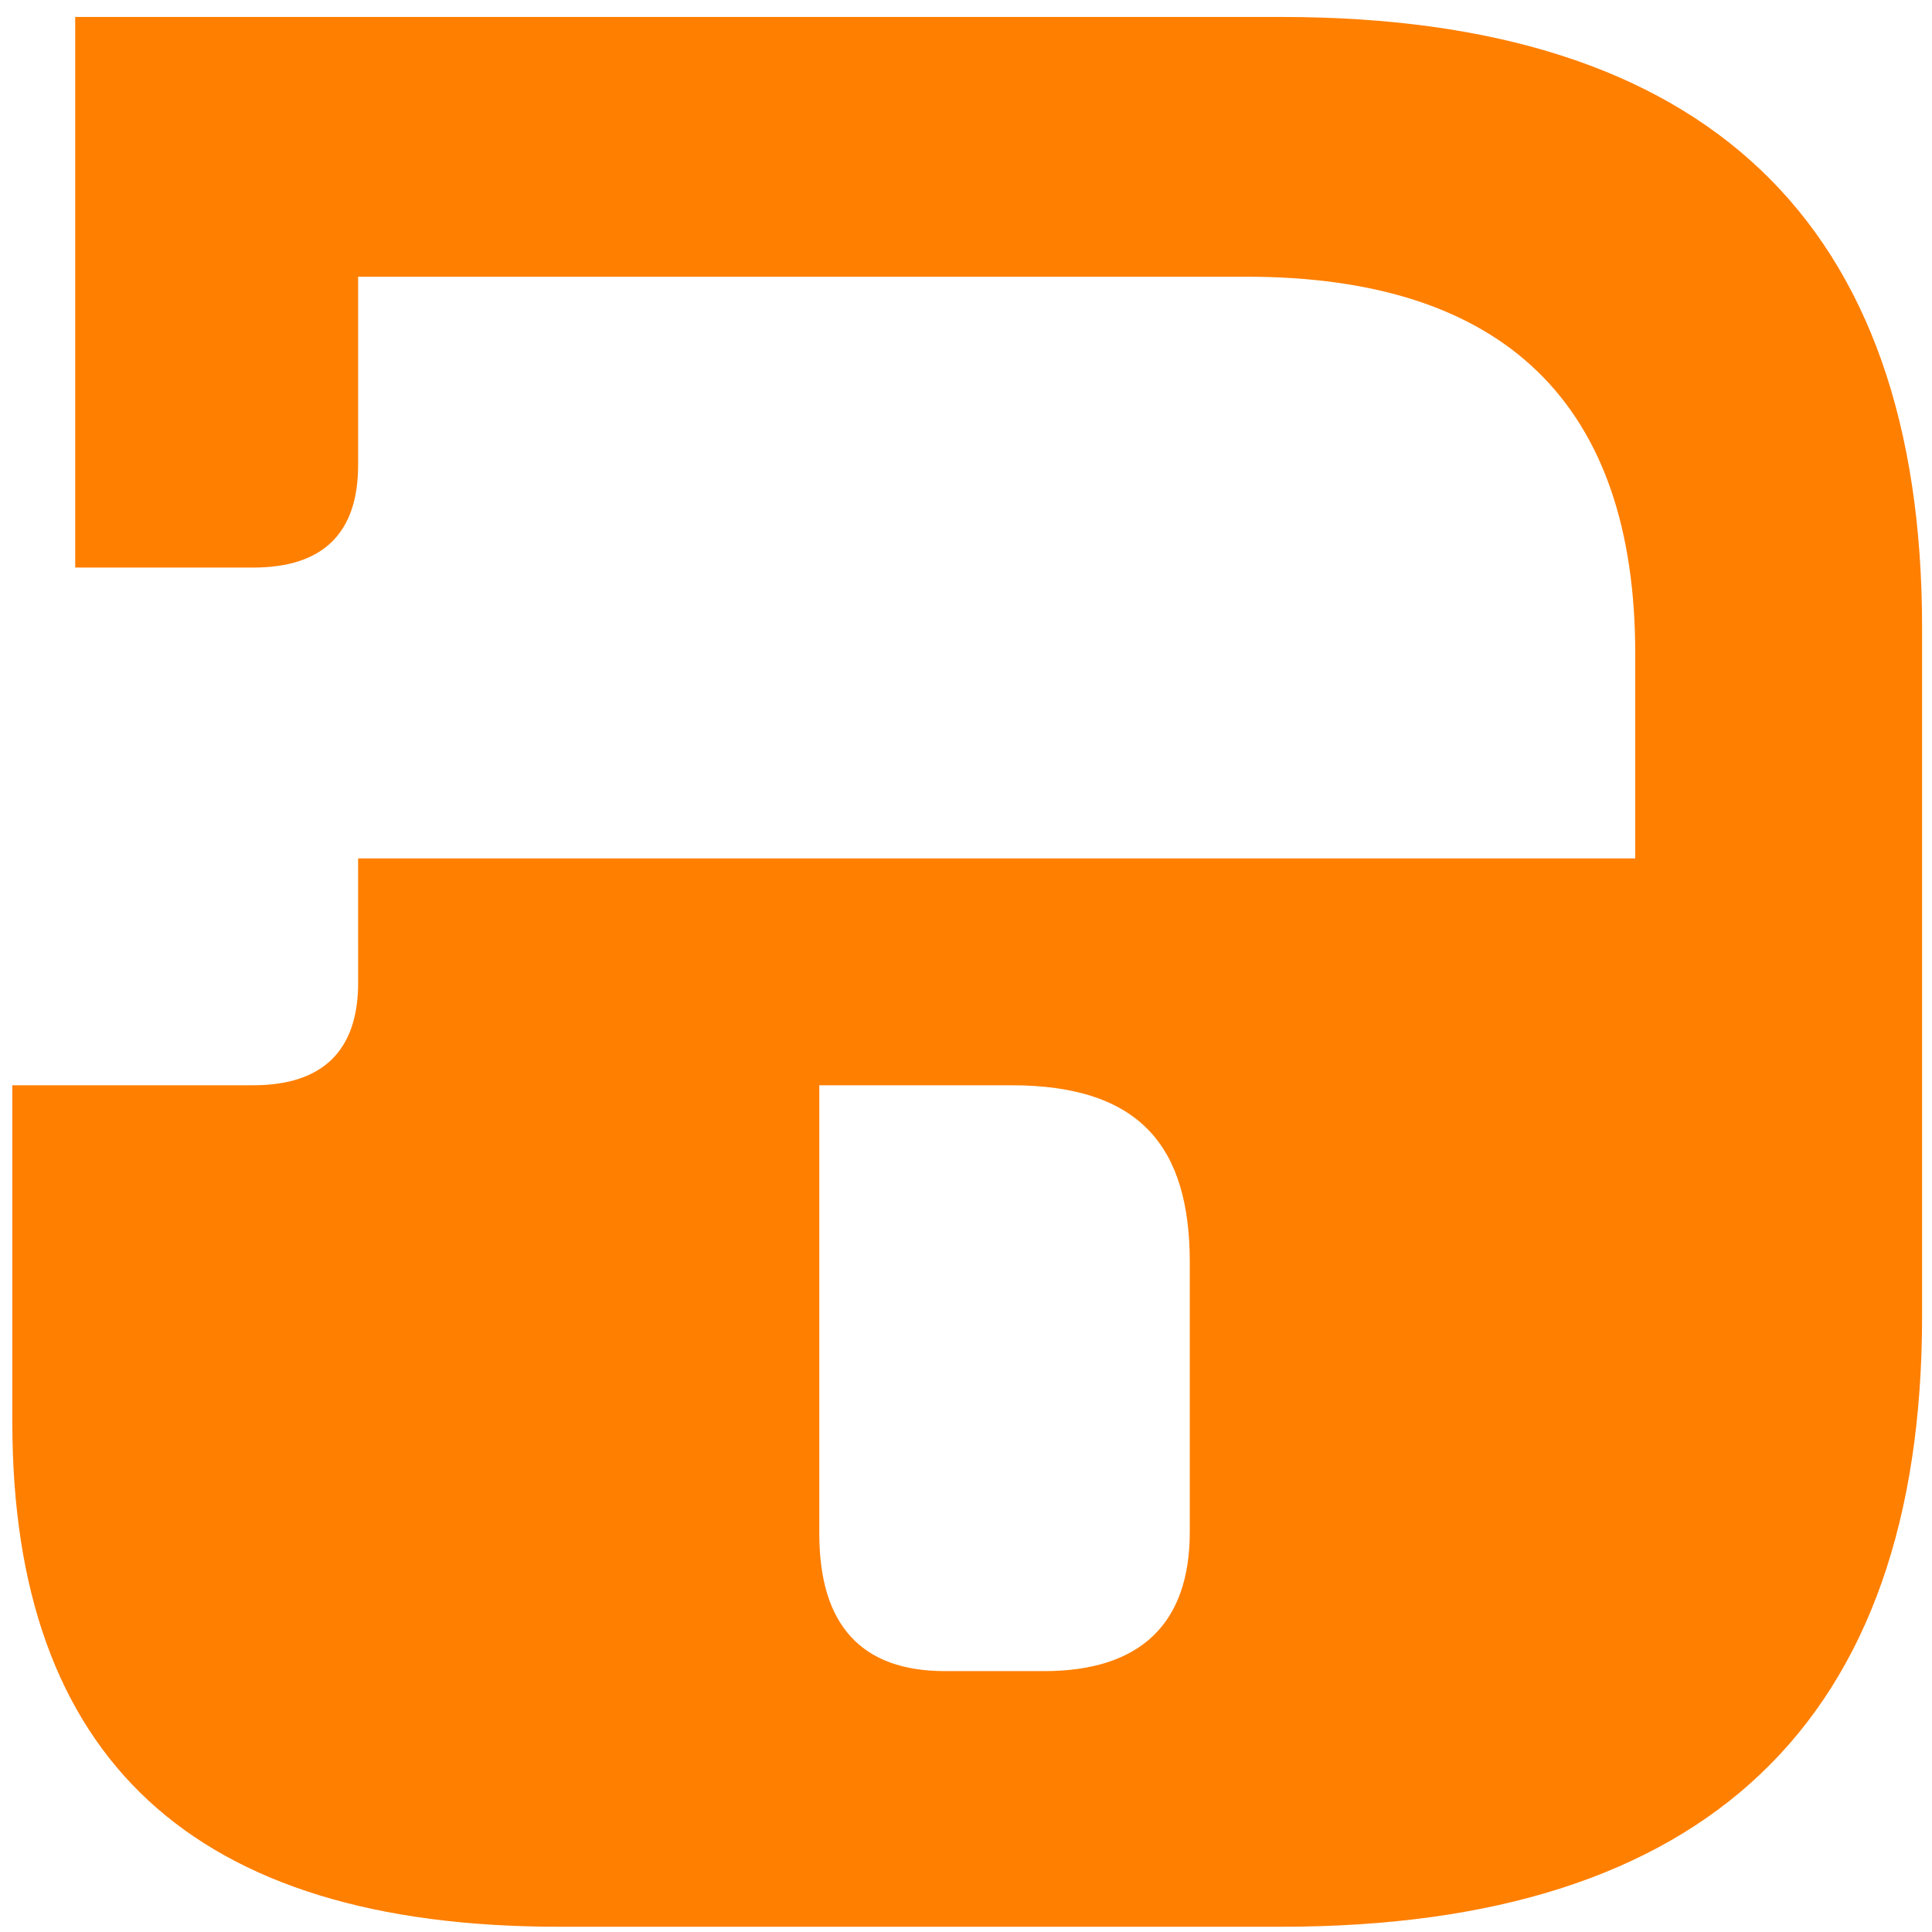
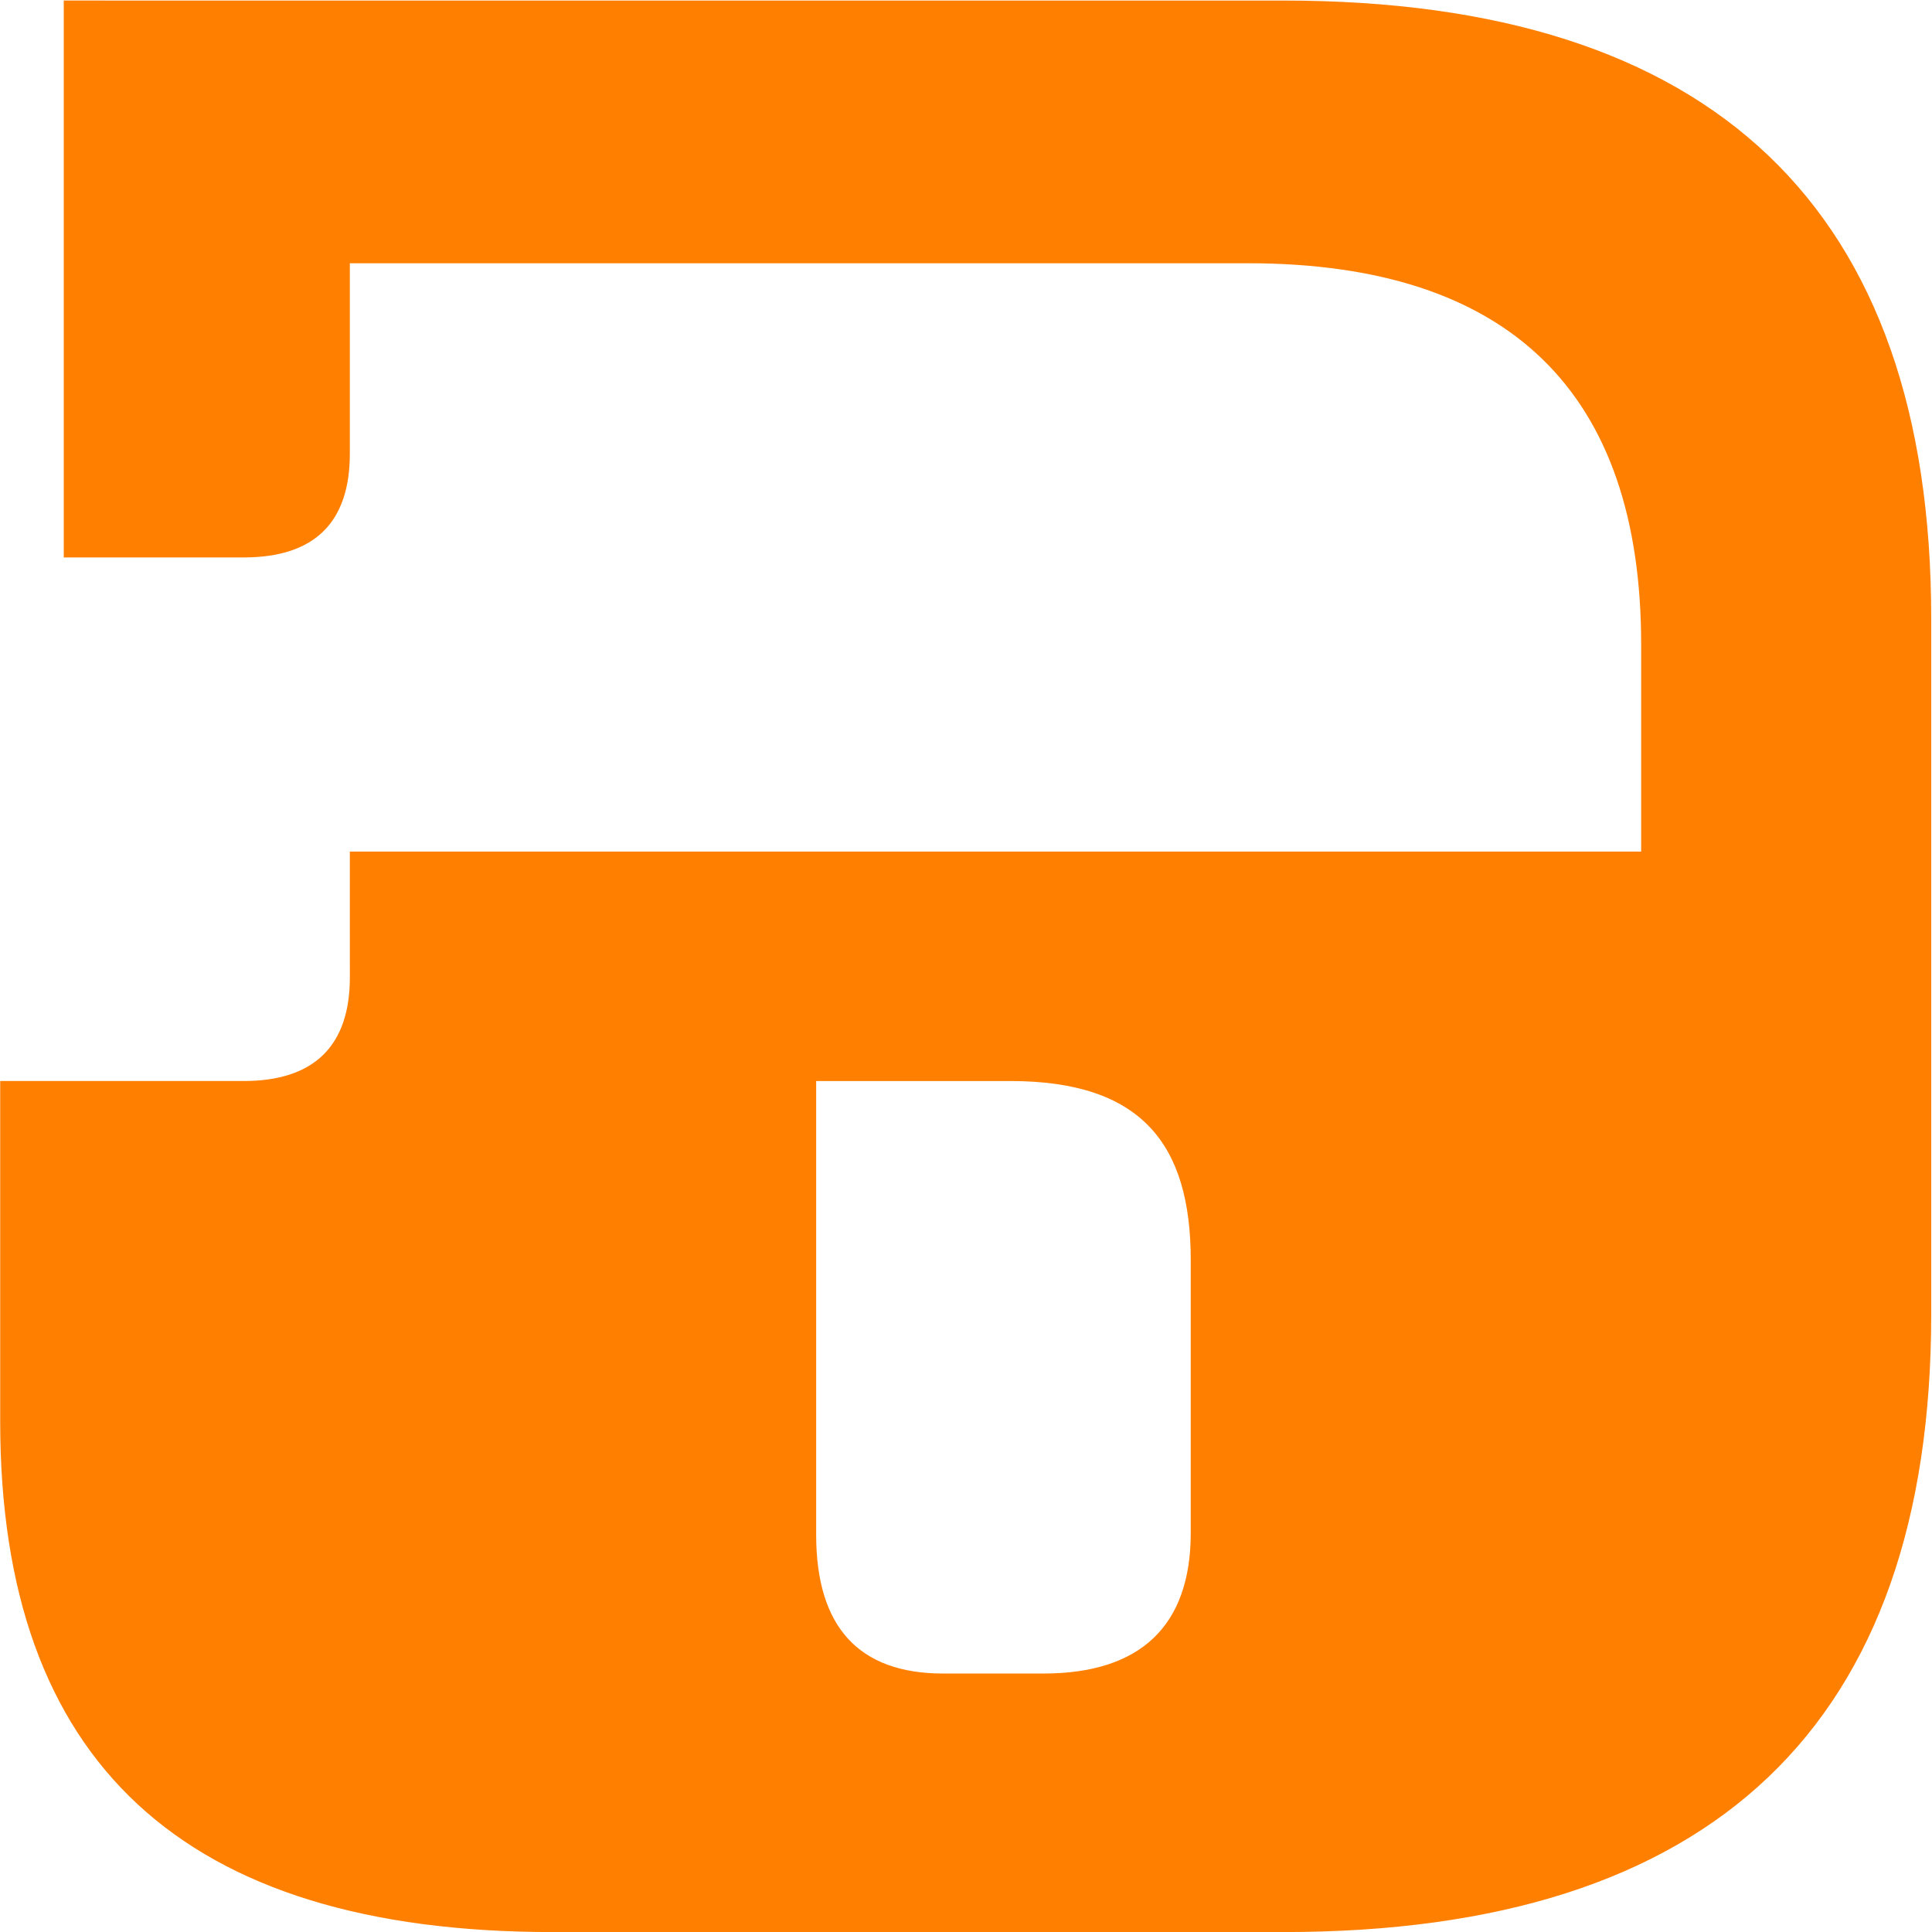
<svg xmlns="http://www.w3.org/2000/svg" width="128" height="128" version="1.1" viewBox="0 0 154.08 154.08" xml:space="preserve">
-   <g transform="matrix(2.0478 0 0 -1.9066 -573.12 154.97)" fill="#ff7f00">
+   <g transform="matrix(2.0706 0 0 -1.9283 -580.48 155.41)" fill="#ff7f00">
    <g transform="scale(.1)" fill="#ff7f00">
      <path d="m2828 805.72v-230.32h69.31c27.25 0 40.87 14.426 40.87 42.879v78.789h345.86c101.01 0 151.51-53.668 151.51-157.63v-85.7h-497.37l0.01-52.015c0-28.313-13.75-42.871-40.87-42.871h-93.81v-140.79c0-140.79 70.4-211.19 212.72-211.19h281.59c165.27 0 249.45 85.699 249.45 255.57v287.7c0 169.87-84.18 255.57-249.45 255.57zm289.79-446.87h74.76c50.36 0 69.52-25.856 69.52-74.098v-112.79c0-38.305-19.21-58.168-56.76-58.168h-38.57c-32.53 0-48.95 19.25-48.95 57.465v187.59" fill="#ff7f00" />
    </g>
  </g>
  <path transform="scale(1.2037)" d="m40.838 107.03c-6.944-1.045-12.207-4.572-14.826-9.935-2.272-4.653-2.423-5.674-2.598-17.494l-0.158-10.665 6.133-0.118c4.689-0.09 6.32-0.242 6.929-0.645 1.406-0.931 1.856-2.467 1.856-6.332v-3.571h55.234l-0.165-7.336c-0.141-6.253-0.278-7.683-0.927-9.688-1.494-4.611-4.492-7.725-8.887-9.231-2.264-0.776-2.623-0.789-23.953-0.891l-21.655-0.104v10.975l-2.062 2.309-9.606 0.232v-25.184l29.257 0.11c29.004 0.109 29.281 0.116 32.085 0.897 8.215 2.288 13.435 7.091 16.12 14.833 1.536 4.431 1.731 7.596 1.731 28.205 0 20.608-0.194 23.774-1.731 28.205-2.669 7.697-7.937 12.535-16.14 14.822-2.738 0.763-3.328 0.785-23.668 0.854-11.473 0.039-21.809-0.072-22.968-0.246zm30.302-11.888c1.626-0.95 2.658-2.66 2.933-4.862 0.13-1.042 0.175-5.131 0.1-9.086-0.121-6.349-0.222-7.377-0.869-8.782-1.507-3.272-3.023-3.853-10.116-3.874l-5.215-0.016v11.679c0 12.67 0.107 13.49 1.924 14.68 1.47 0.963 2.966 1.202 6.648 1.063 2.567-0.097 3.739-0.302 4.595-0.802z" fill="none" stroke-width=".354" />
  <path transform="scale(1.2037)" d="m40.118 106.9c-7.073-1.342-11.891-4.826-14.463-10.458-1.908-4.178-2.072-5.412-2.241-16.871l-0.158-10.695 5.25-0.002c5.862-0.002 7.385-0.287 8.634-1.616 0.786-0.836 0.867-1.247 0.976-4.95l0.119-4.038h55.181l-0.175-7.336c-0.198-8.284-0.652-10.439-2.903-13.766-2.079-3.074-5.437-5.055-9.737-5.746-1.403-0.226-10.18-0.37-22.539-0.372l-20.241-0.003v10.949l-2.062 2.309-9.606 0.232v-25.187l58.867 0.219 3.172 0.988c4.539 1.413 7.078 2.87 9.948 5.707 3.707 3.665 5.728 7.993 6.693 14.33 0.739 4.857 0.739 40.751 0 45.608-1.645 10.806-7.373 17.488-17.339 20.228-2.749 0.756-3.418 0.78-23.865 0.86-16.296 0.064-21.594-0.024-23.511-0.388zm31.111-11.83c2.712-1.535 3.167-3.734 2.95-14.27-0.131-6.382-0.194-6.912-1.014-8.55-1.595-3.186-3.041-3.707-10.332-3.719l-4.861-0.008 0.02 11.579c0.014 8.015 0.15 11.95 0.442 12.783 0.533 1.521 1.925 2.563 3.862 2.891 2.387 0.404 7.717-0.017 8.933-0.705z" fill="none" />
</svg>
